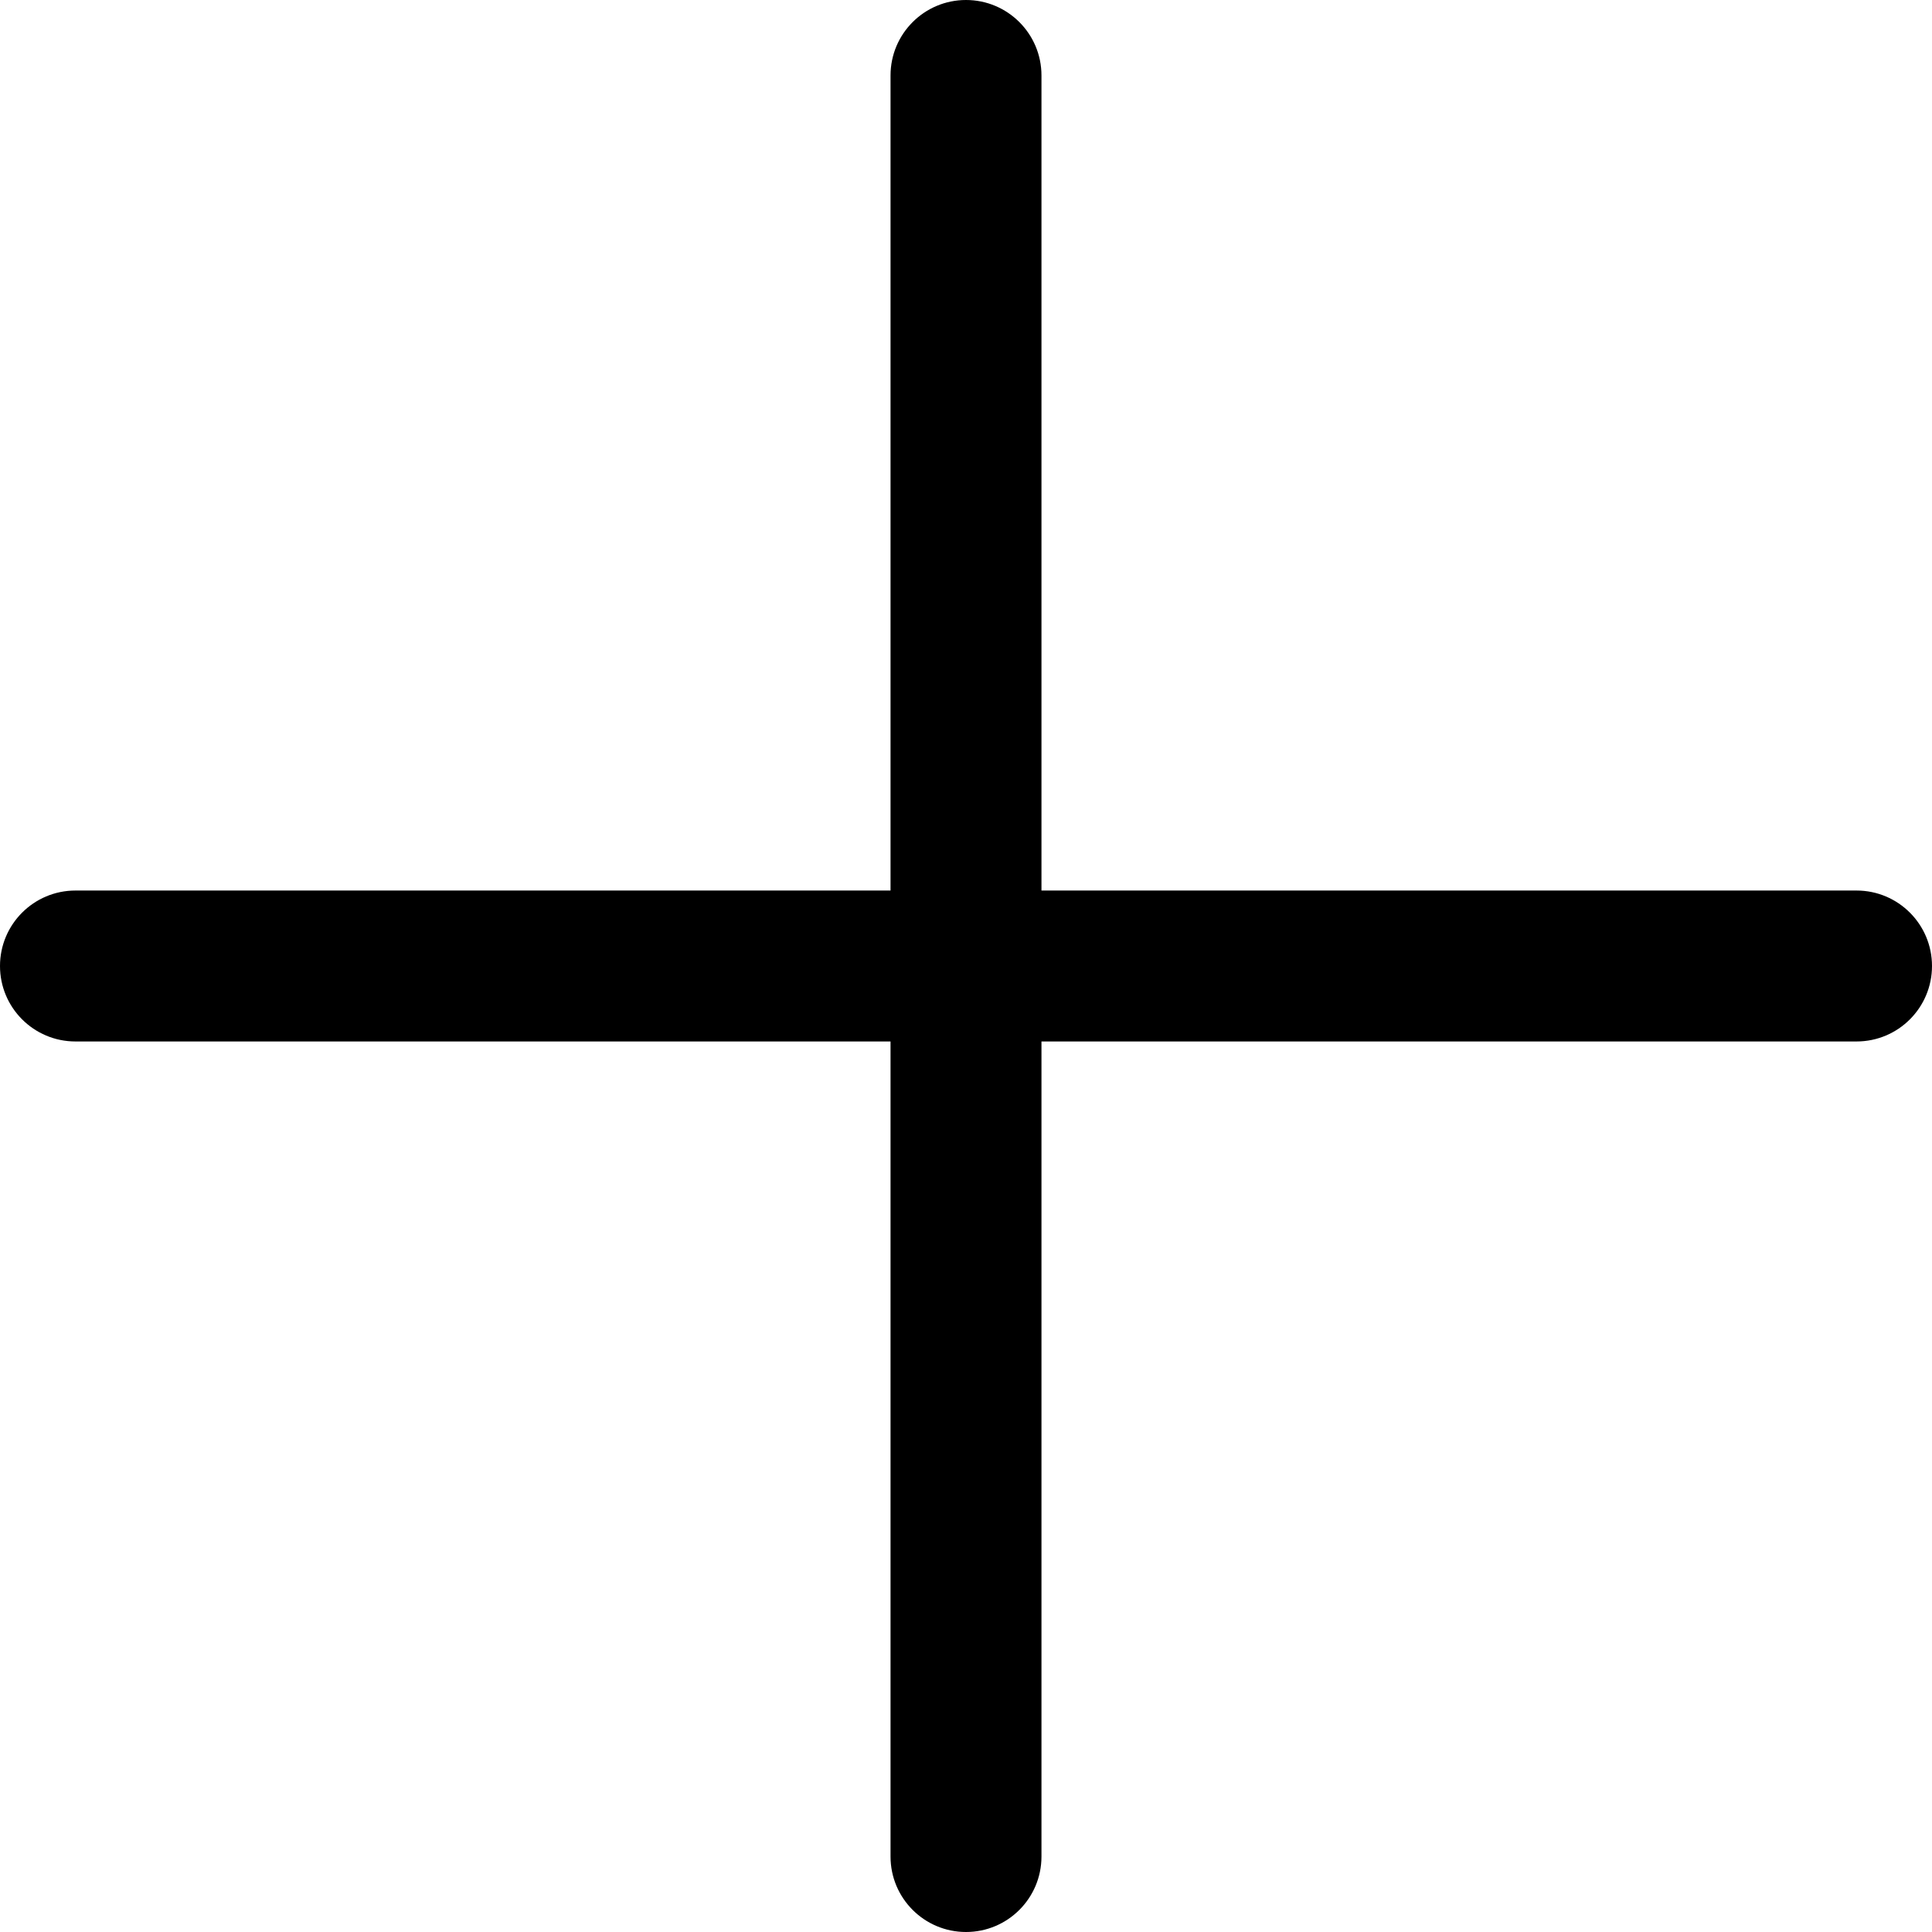
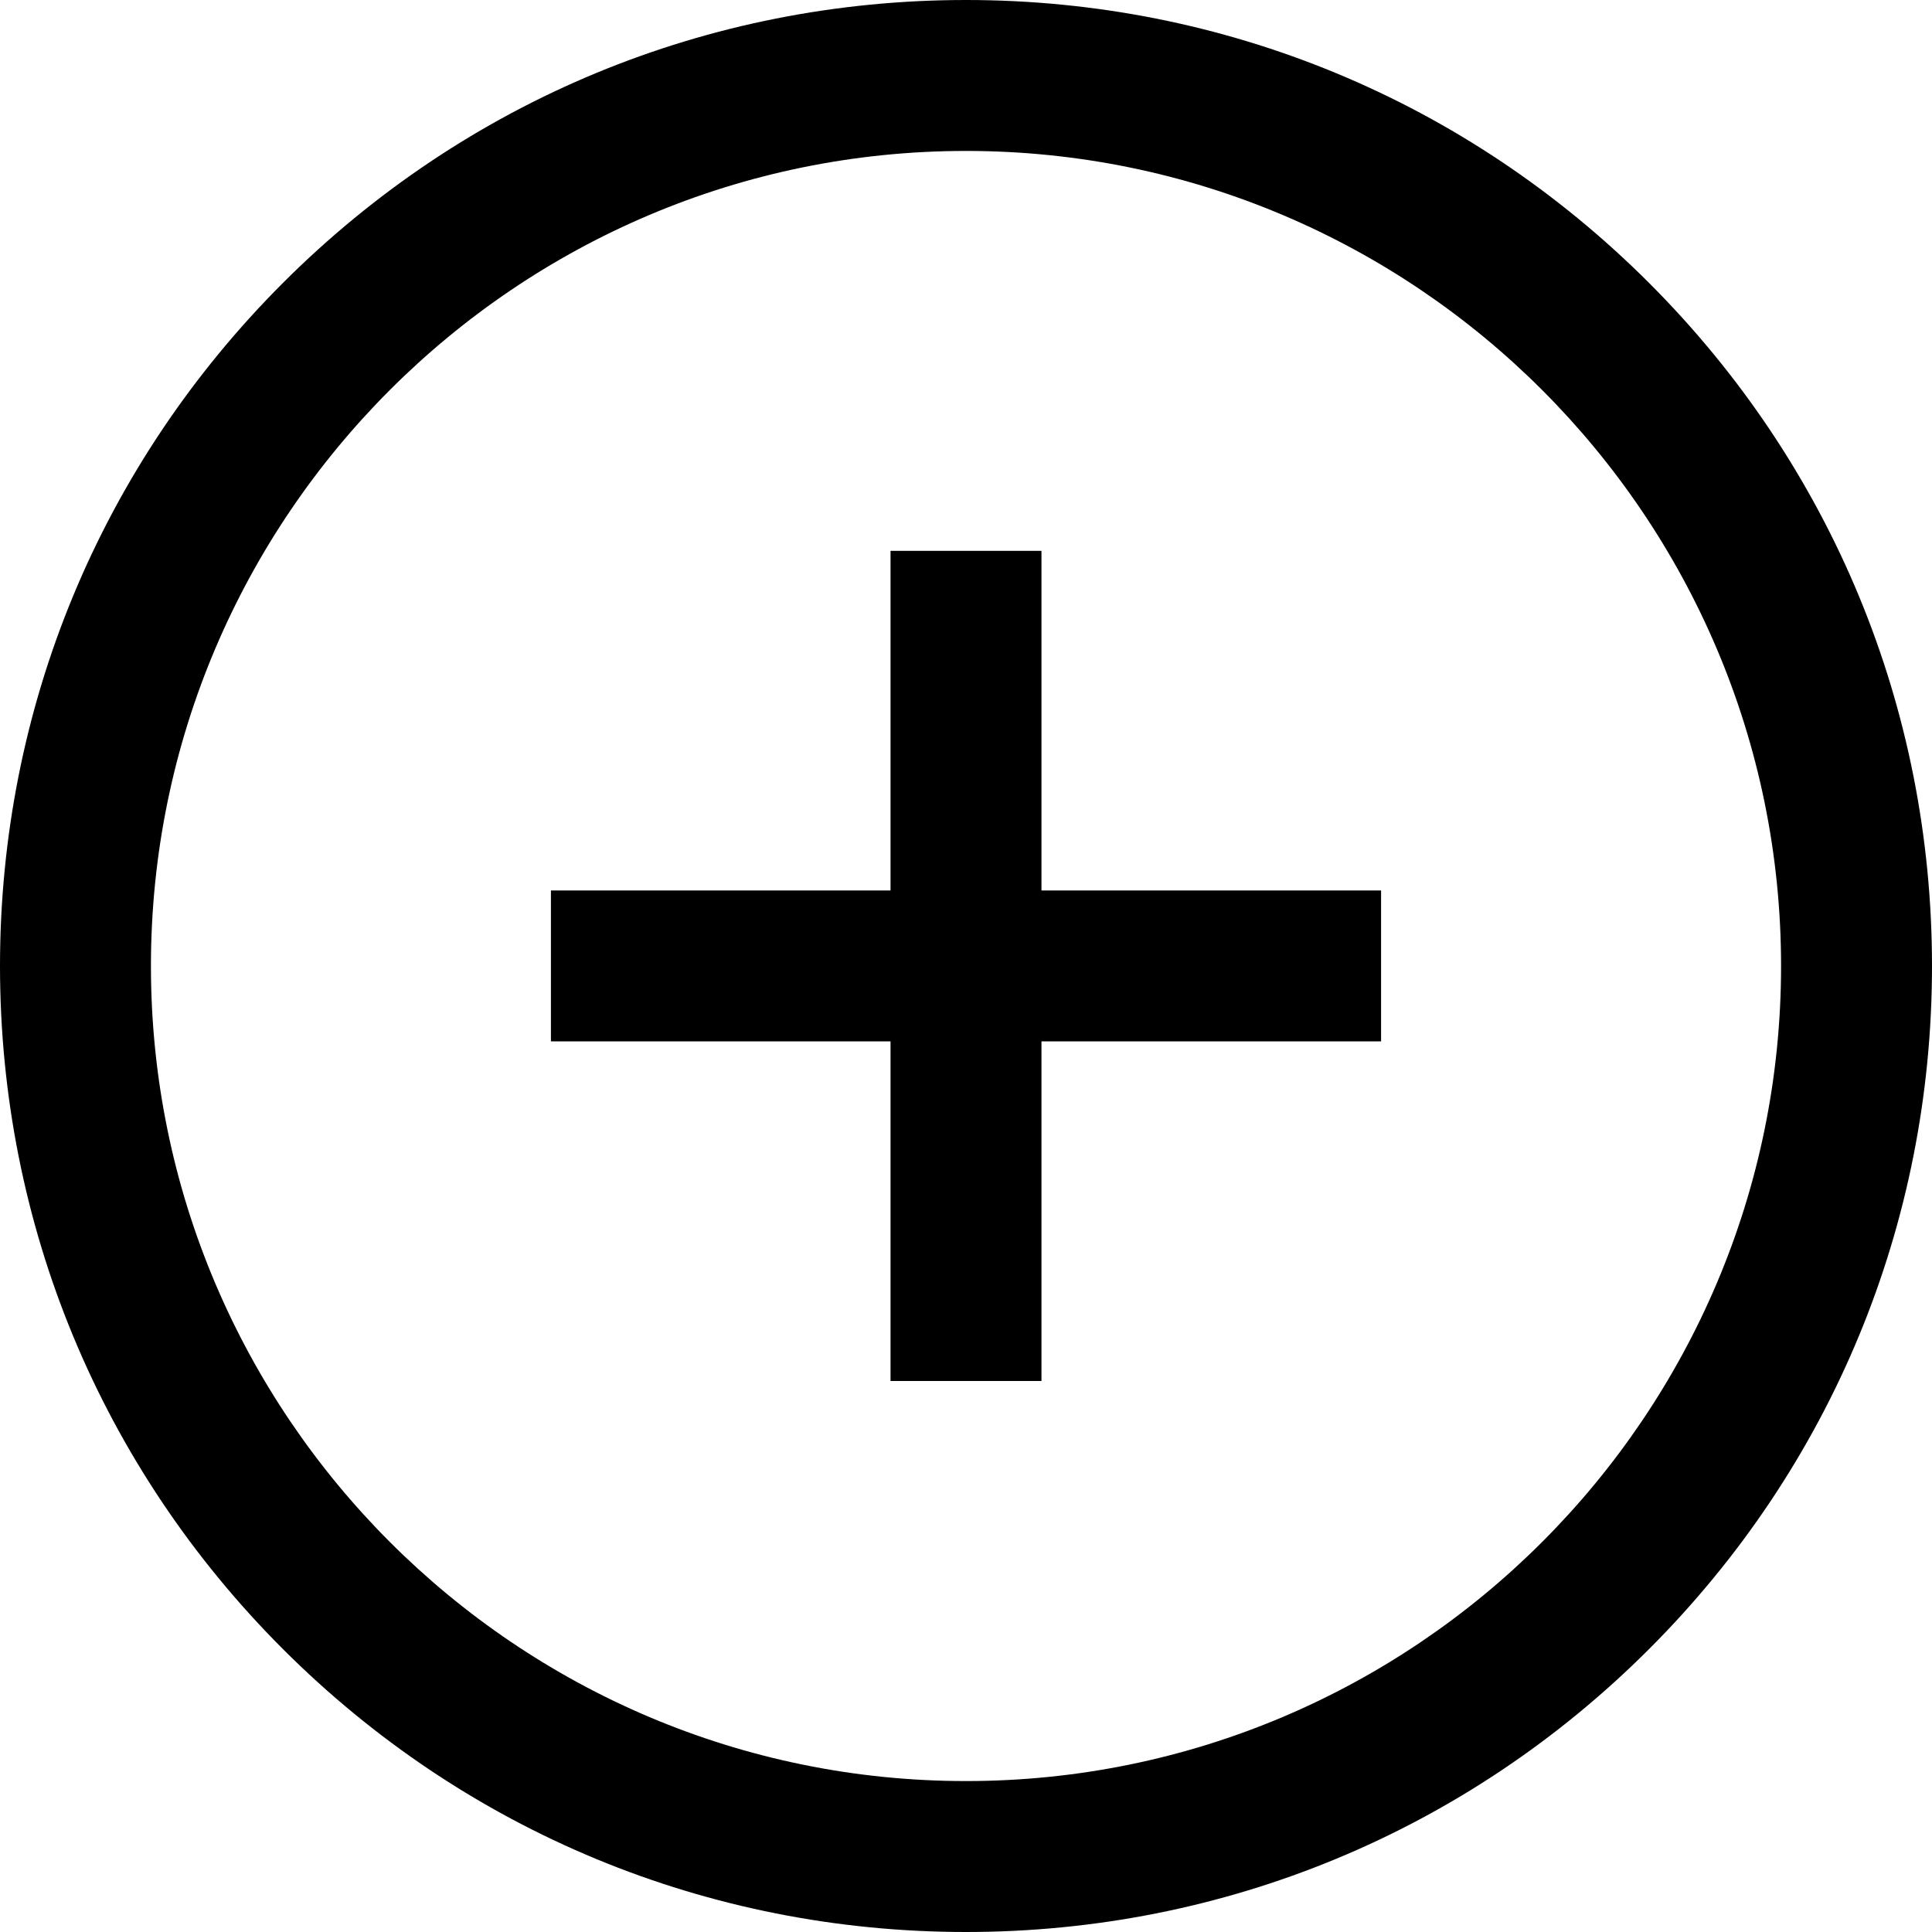
- <svg xmlns="http://www.w3.org/2000/svg" version="1.1" id="Capa_1" x="0px" y="0px" viewBox="0 0 512 512" style="enable-background:new 0 0 512 512;" xml:space="preserve">
-   <g>
-     <g>
-       <path d="M492,236H276V20c0-11.046-8.954-20-20-20c-11.046,0-20,8.954-20,20v216H20c-11.046,0-20,8.954-20,20s8.954,20,20,20h216    v216c0,11.046,8.954,20,20,20s20-8.954,20-20V276h216c11.046,0,20-8.954,20-20C512,244.954,503.046,236,492,236z" />
-     </g>
-   </g>
-   <g>
- </g>
-   <g>
- </g>
-   <g>
- </g>
-   <g>
- </g>
-   <g>
- </g>
-   <g>
- </g>
-   <g>
- </g>
-   <g>
- </g>
-   <g>
- </g>
-   <g>
- </g>
-   <g>
- </g>
-   <g>
- </g>
-   <g>
- </g>
-   <g>
- </g>
-   <g>
- </g>
+ <svg xmlns="http://www.w3.org/2000/svg" height="512pt" viewBox="0 0 512 512" width="512pt">
+   <path d="m437.02 74.98c-48.352-48.352-112.641-74.98-181.02-74.98s-132.668 26.629-181.02 74.98c-48.352 48.352-74.98 112.641-74.98 181.02s26.629 132.668 74.98 181.02c48.352 48.352 112.641 74.98 181.02 74.98s132.668-26.629 181.02-74.98c48.352-48.352 74.98-112.641 74.98-181.02s-26.629-132.668-74.98-181.02zm-181.02 397.02c-119.102 0-216-96.898-216-216s96.898-216 216-216 216 96.898 216 216-96.898 216-216 216zm20-236.02h90v40h-90v90h-40v-90h-90v-40h90v-90h40zm0 0" />
</svg>
